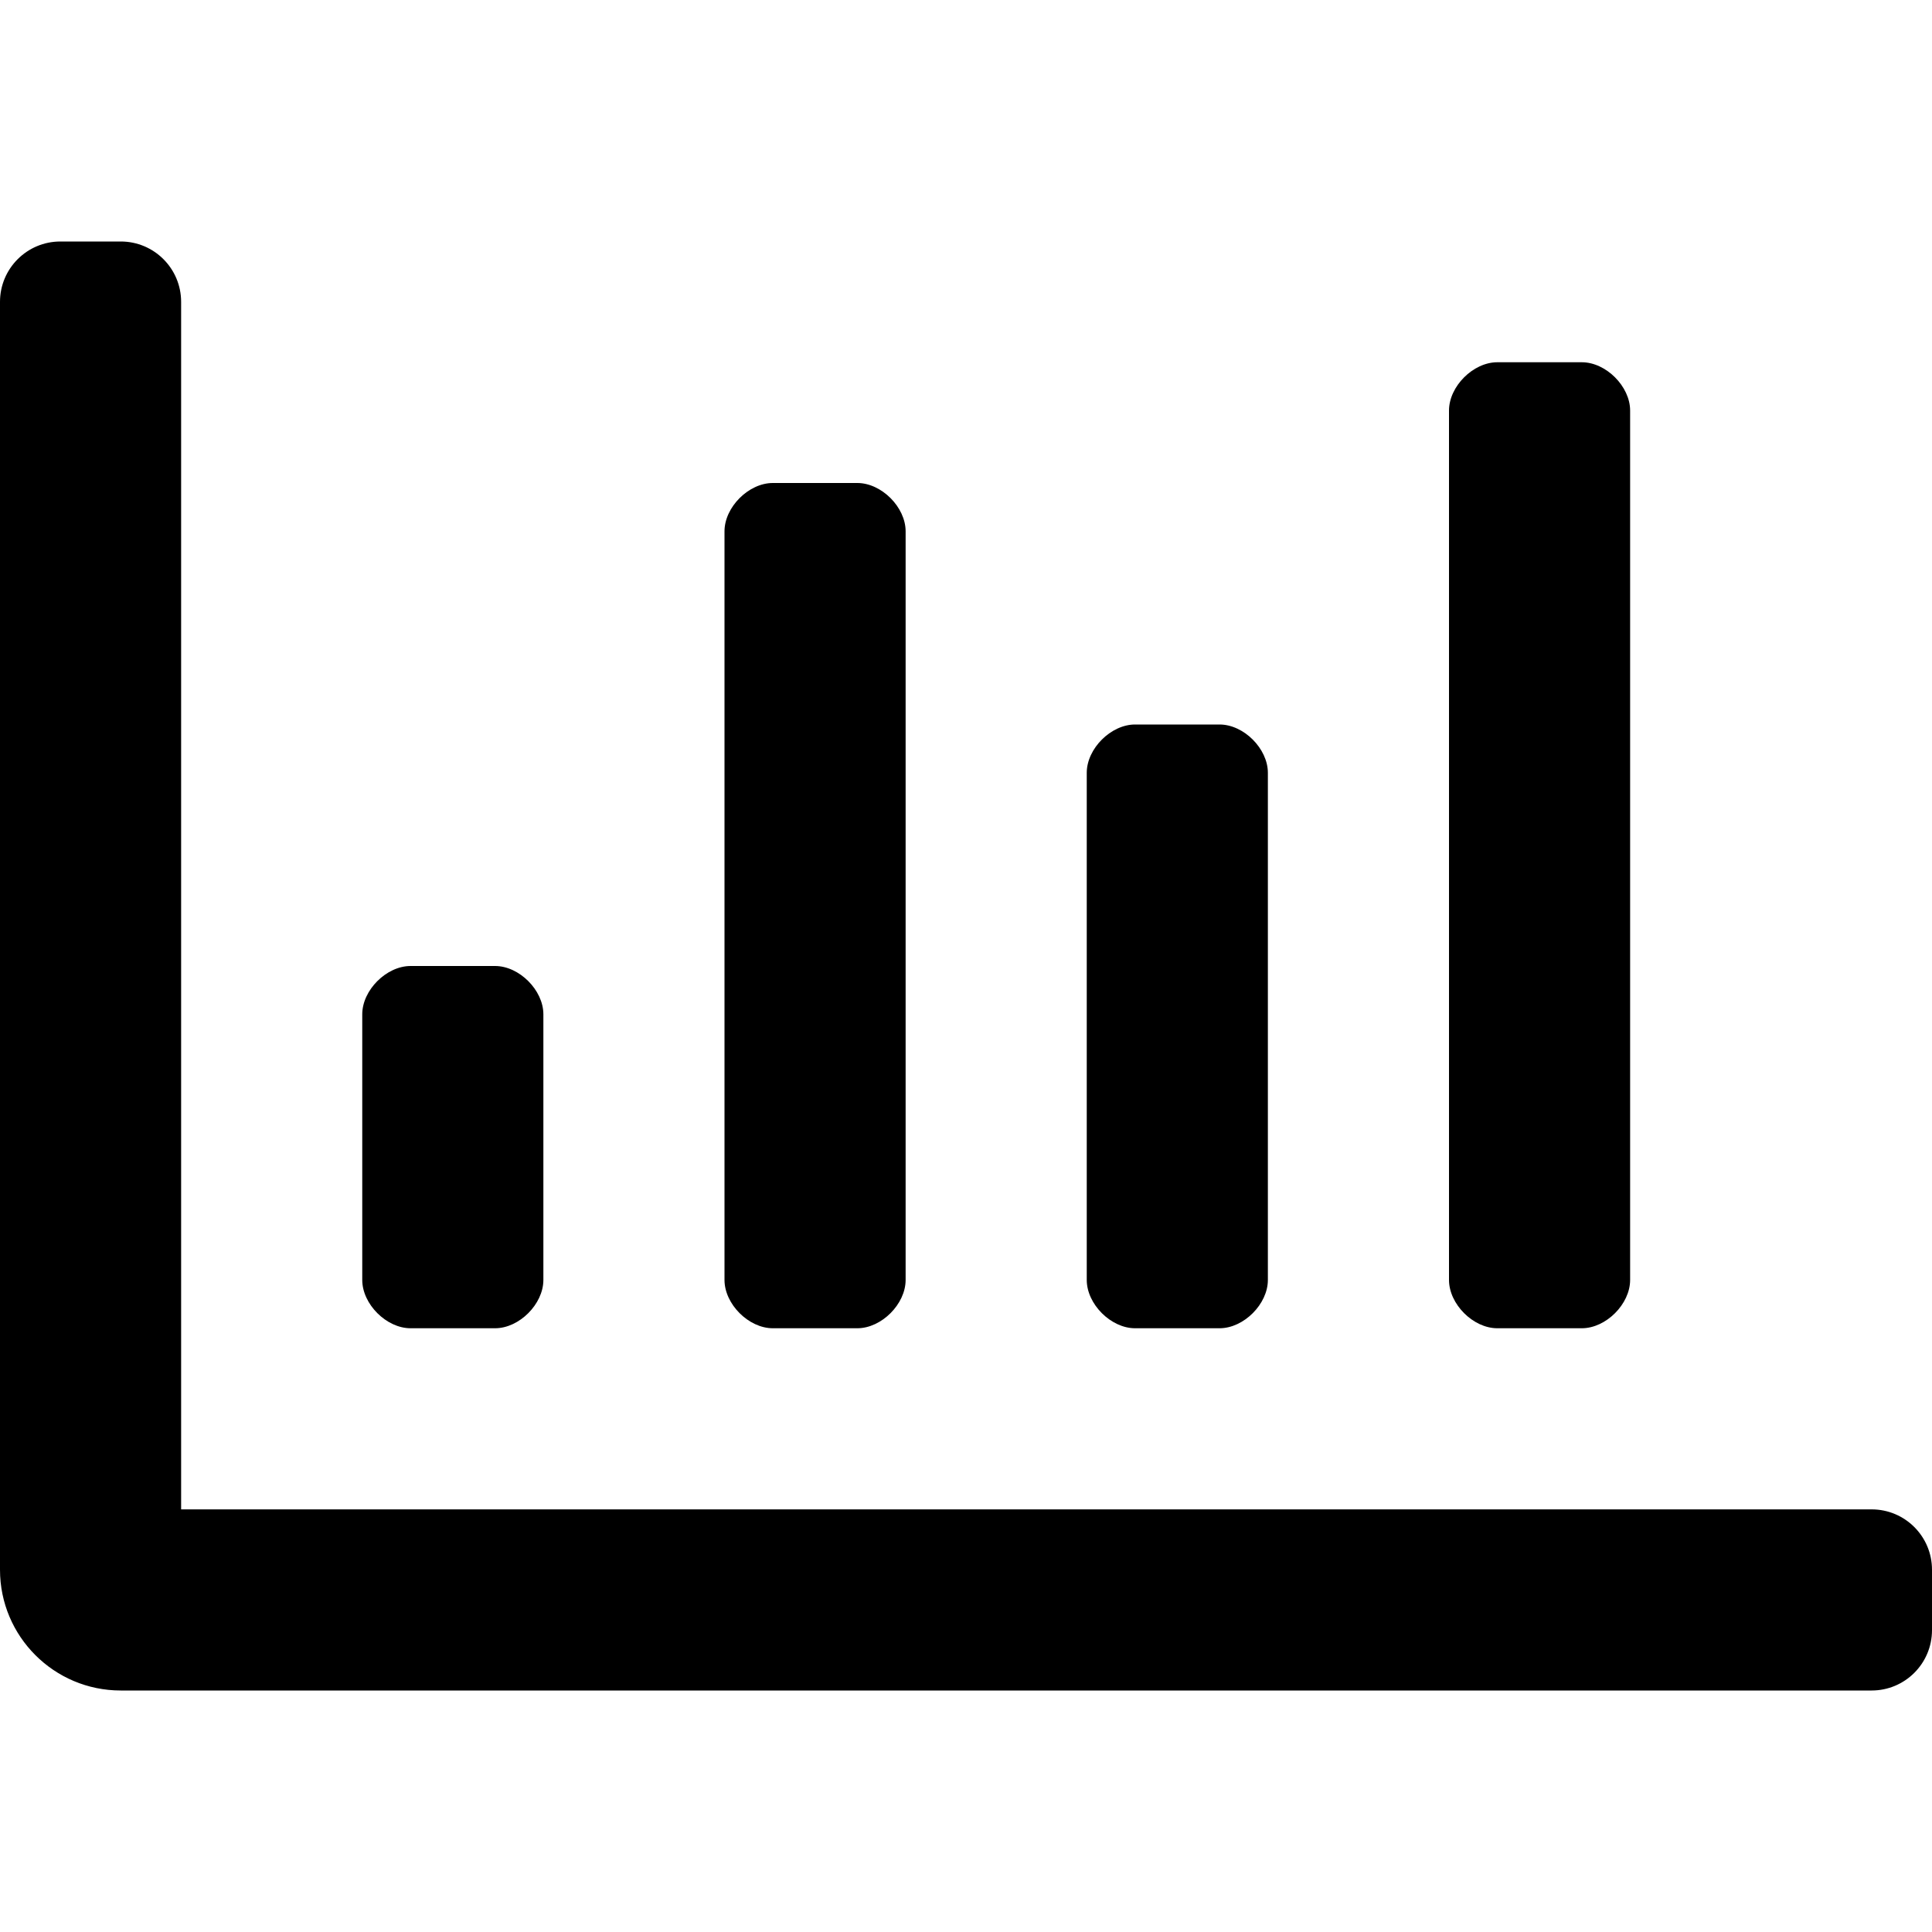
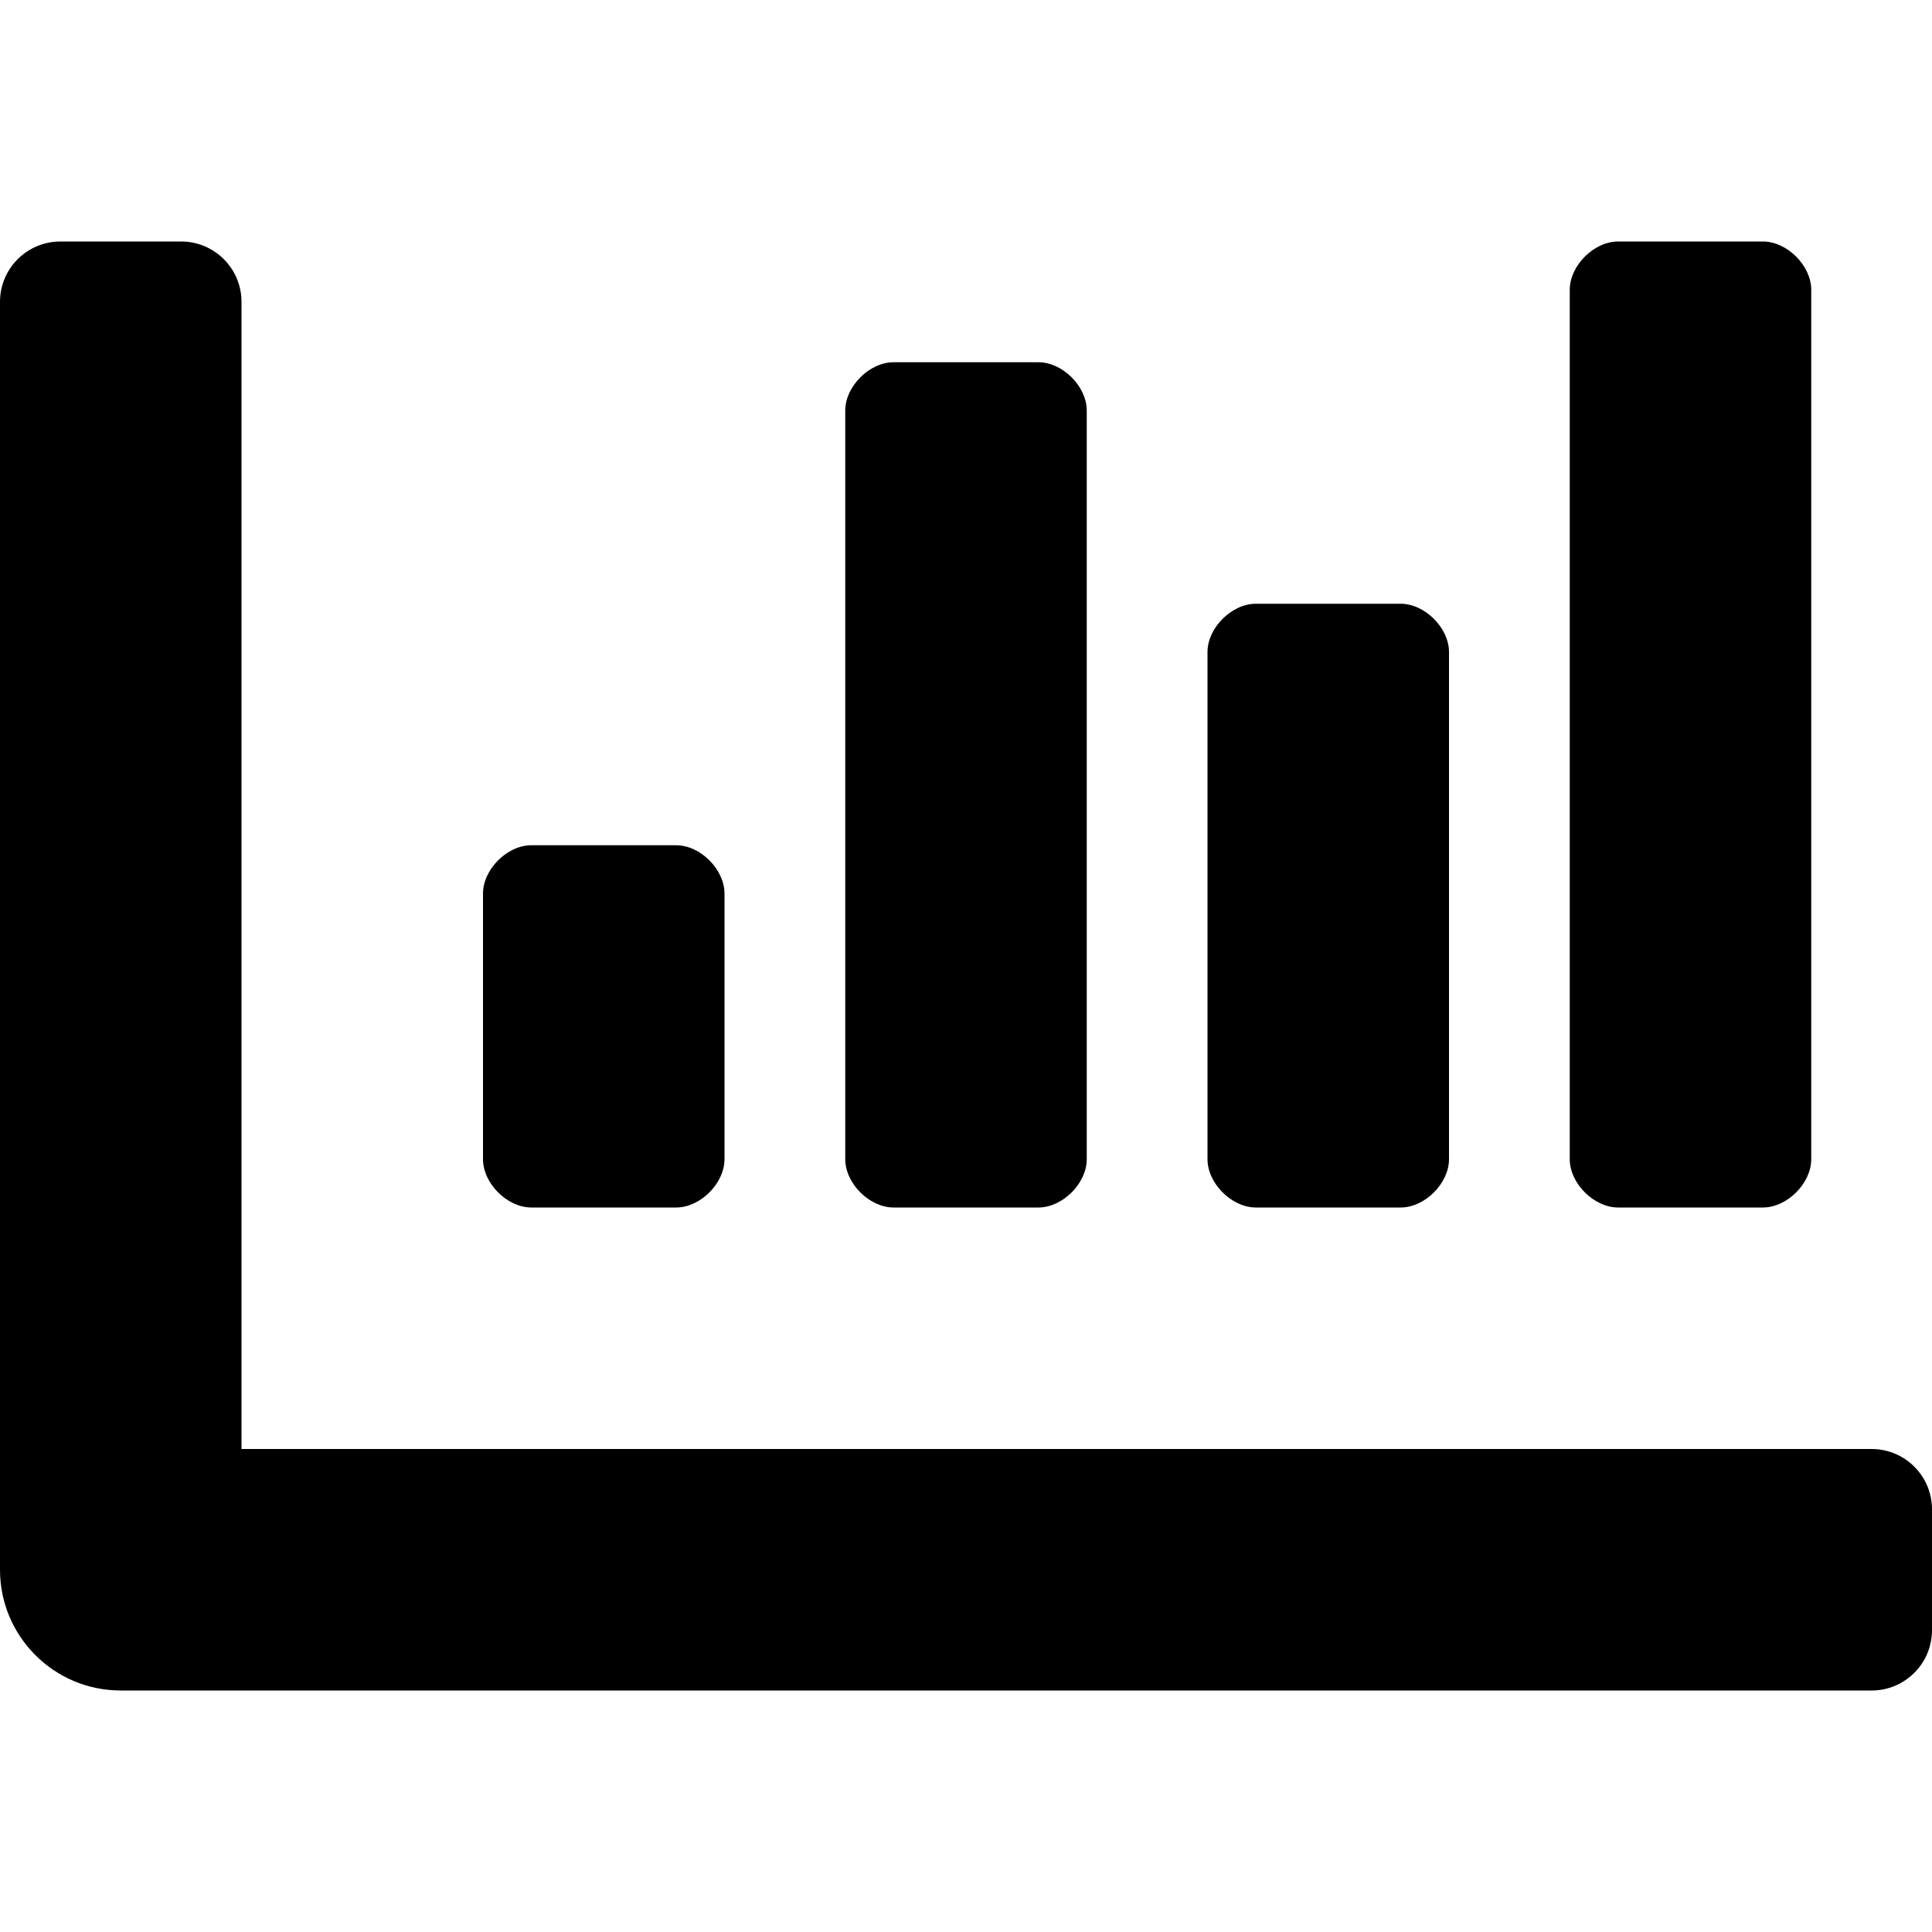
<svg xmlns="http://www.w3.org/2000/svg" viewBox="0 0 512 512">
-   <path d="M396.8 352h22.4c6.4 0 12.8-6.4 12.8-12.8V108.8c0-6.4-6.4-12.8-12.8-12.8h-22.4c-6.4 0-12.8 6.4-12.8 12.8v230.4c0 6.4 6.4 12.8 12.8 12.8zm-192 0h22.4c6.4 0 12.8-6.4 12.8-12.8V140.8c0-6.4-6.4-12.8-12.8-12.8h-22.4c-6.4 0-12.8 6.4-12.8 12.8v198.4c0 6.4 6.4 12.8 12.8 12.8zm96 0h22.4c6.4 0 12.8-6.4 12.8-12.8V204.8c0-6.4-6.4-12.8-12.8-12.8h-22.4c-6.4 0-12.8 6.4-12.8 12.8v134.4c0 6.4 6.4 12.8 12.8 12.8zM496 400H48V80c0-8.84-7.16-16-16-16H16C7.16 64 0 71.16 0 80v336c0 17.67 14.33 32 32 32h464c8.84 0 16-7.16 16-16v-16c0-8.84-7.16-16-16-16zm-387.2-48h22.4c6.4 0 12.8-6.4 12.8-12.8v-70.4c0-6.4-6.4-12.8-12.8-12.8h-22.4c-6.4 0-12.8 6.4-12.8 12.8v70.4c0 6.4 6.4 12.8 12.8 12.8z" />
+   <path d="M332.8 320h38.4c6.4 0 12.8-6.4 12.8-12.8V172.8c0-6.4-6.4-12.8-12.8-12.8h-38.4c-6.4 0-12.8 6.4-12.8 12.8v134.4c0 6.4 6.4 12.8 12.8 12.8zm96 0h38.4c6.4 0 12.8-6.4 12.8-12.8V76.8c0-6.4-6.4-12.8-12.8-12.8h-38.4c-6.4 0-12.8 6.4-12.8 12.8v230.4c0 6.4 6.4 12.8 12.8 12.8zm-288 0h38.4c6.4 0 12.8-6.4 12.8-12.8v-70.4c0-6.4-6.4-12.8-12.8-12.8h-38.4c-6.4 0-12.8 6.4-12.8 12.8v70.4c0 6.4 6.4 12.8 12.8 12.8zm96 0h38.4c6.4 0 12.8-6.4 12.8-12.8V108.8c0-6.4-6.4-12.8-12.8-12.8h-38.4c-6.4 0-12.8 6.4-12.8 12.8v198.4c0 6.4 6.4 12.8 12.8 12.8zM496 384H64V80c0-8.84-7.16-16-16-16H16C7.16 64 0 71.16 0 80v336c0 17.67 14.33 32 32 32h464c8.84 0 16-7.16 16-16v-32c0-8.84-7.16-16-16-16z" />
</svg>
